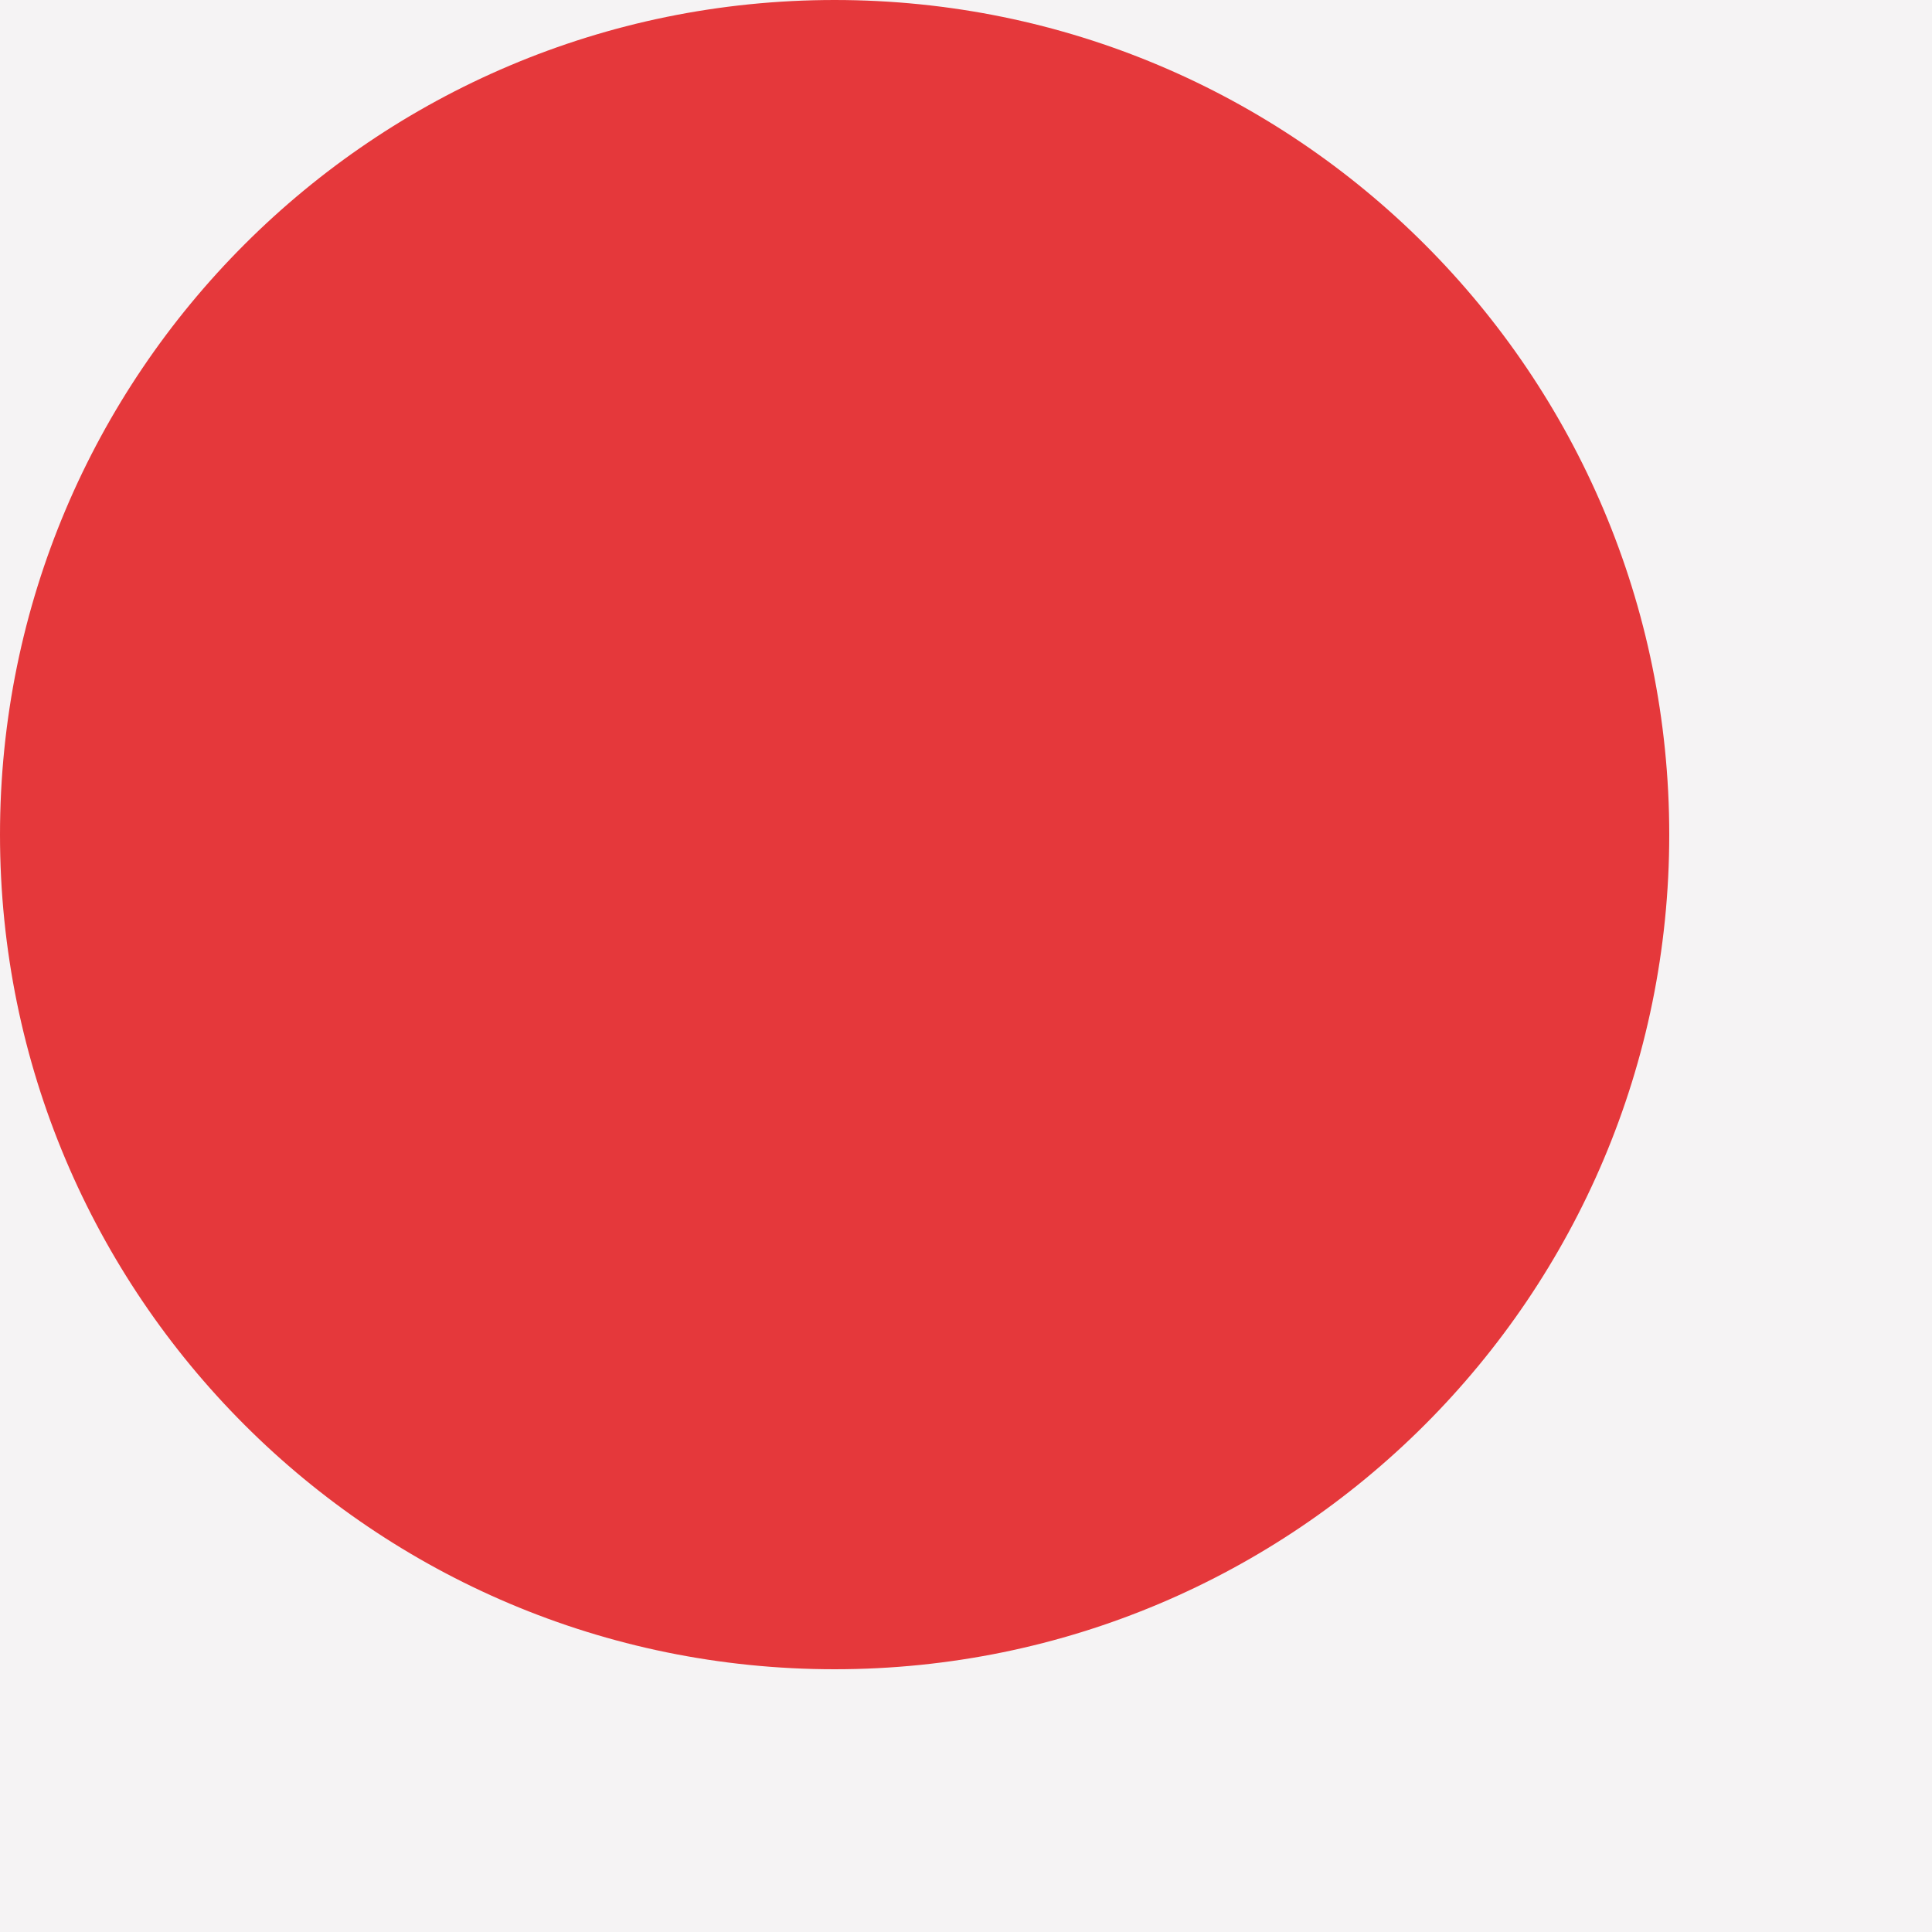
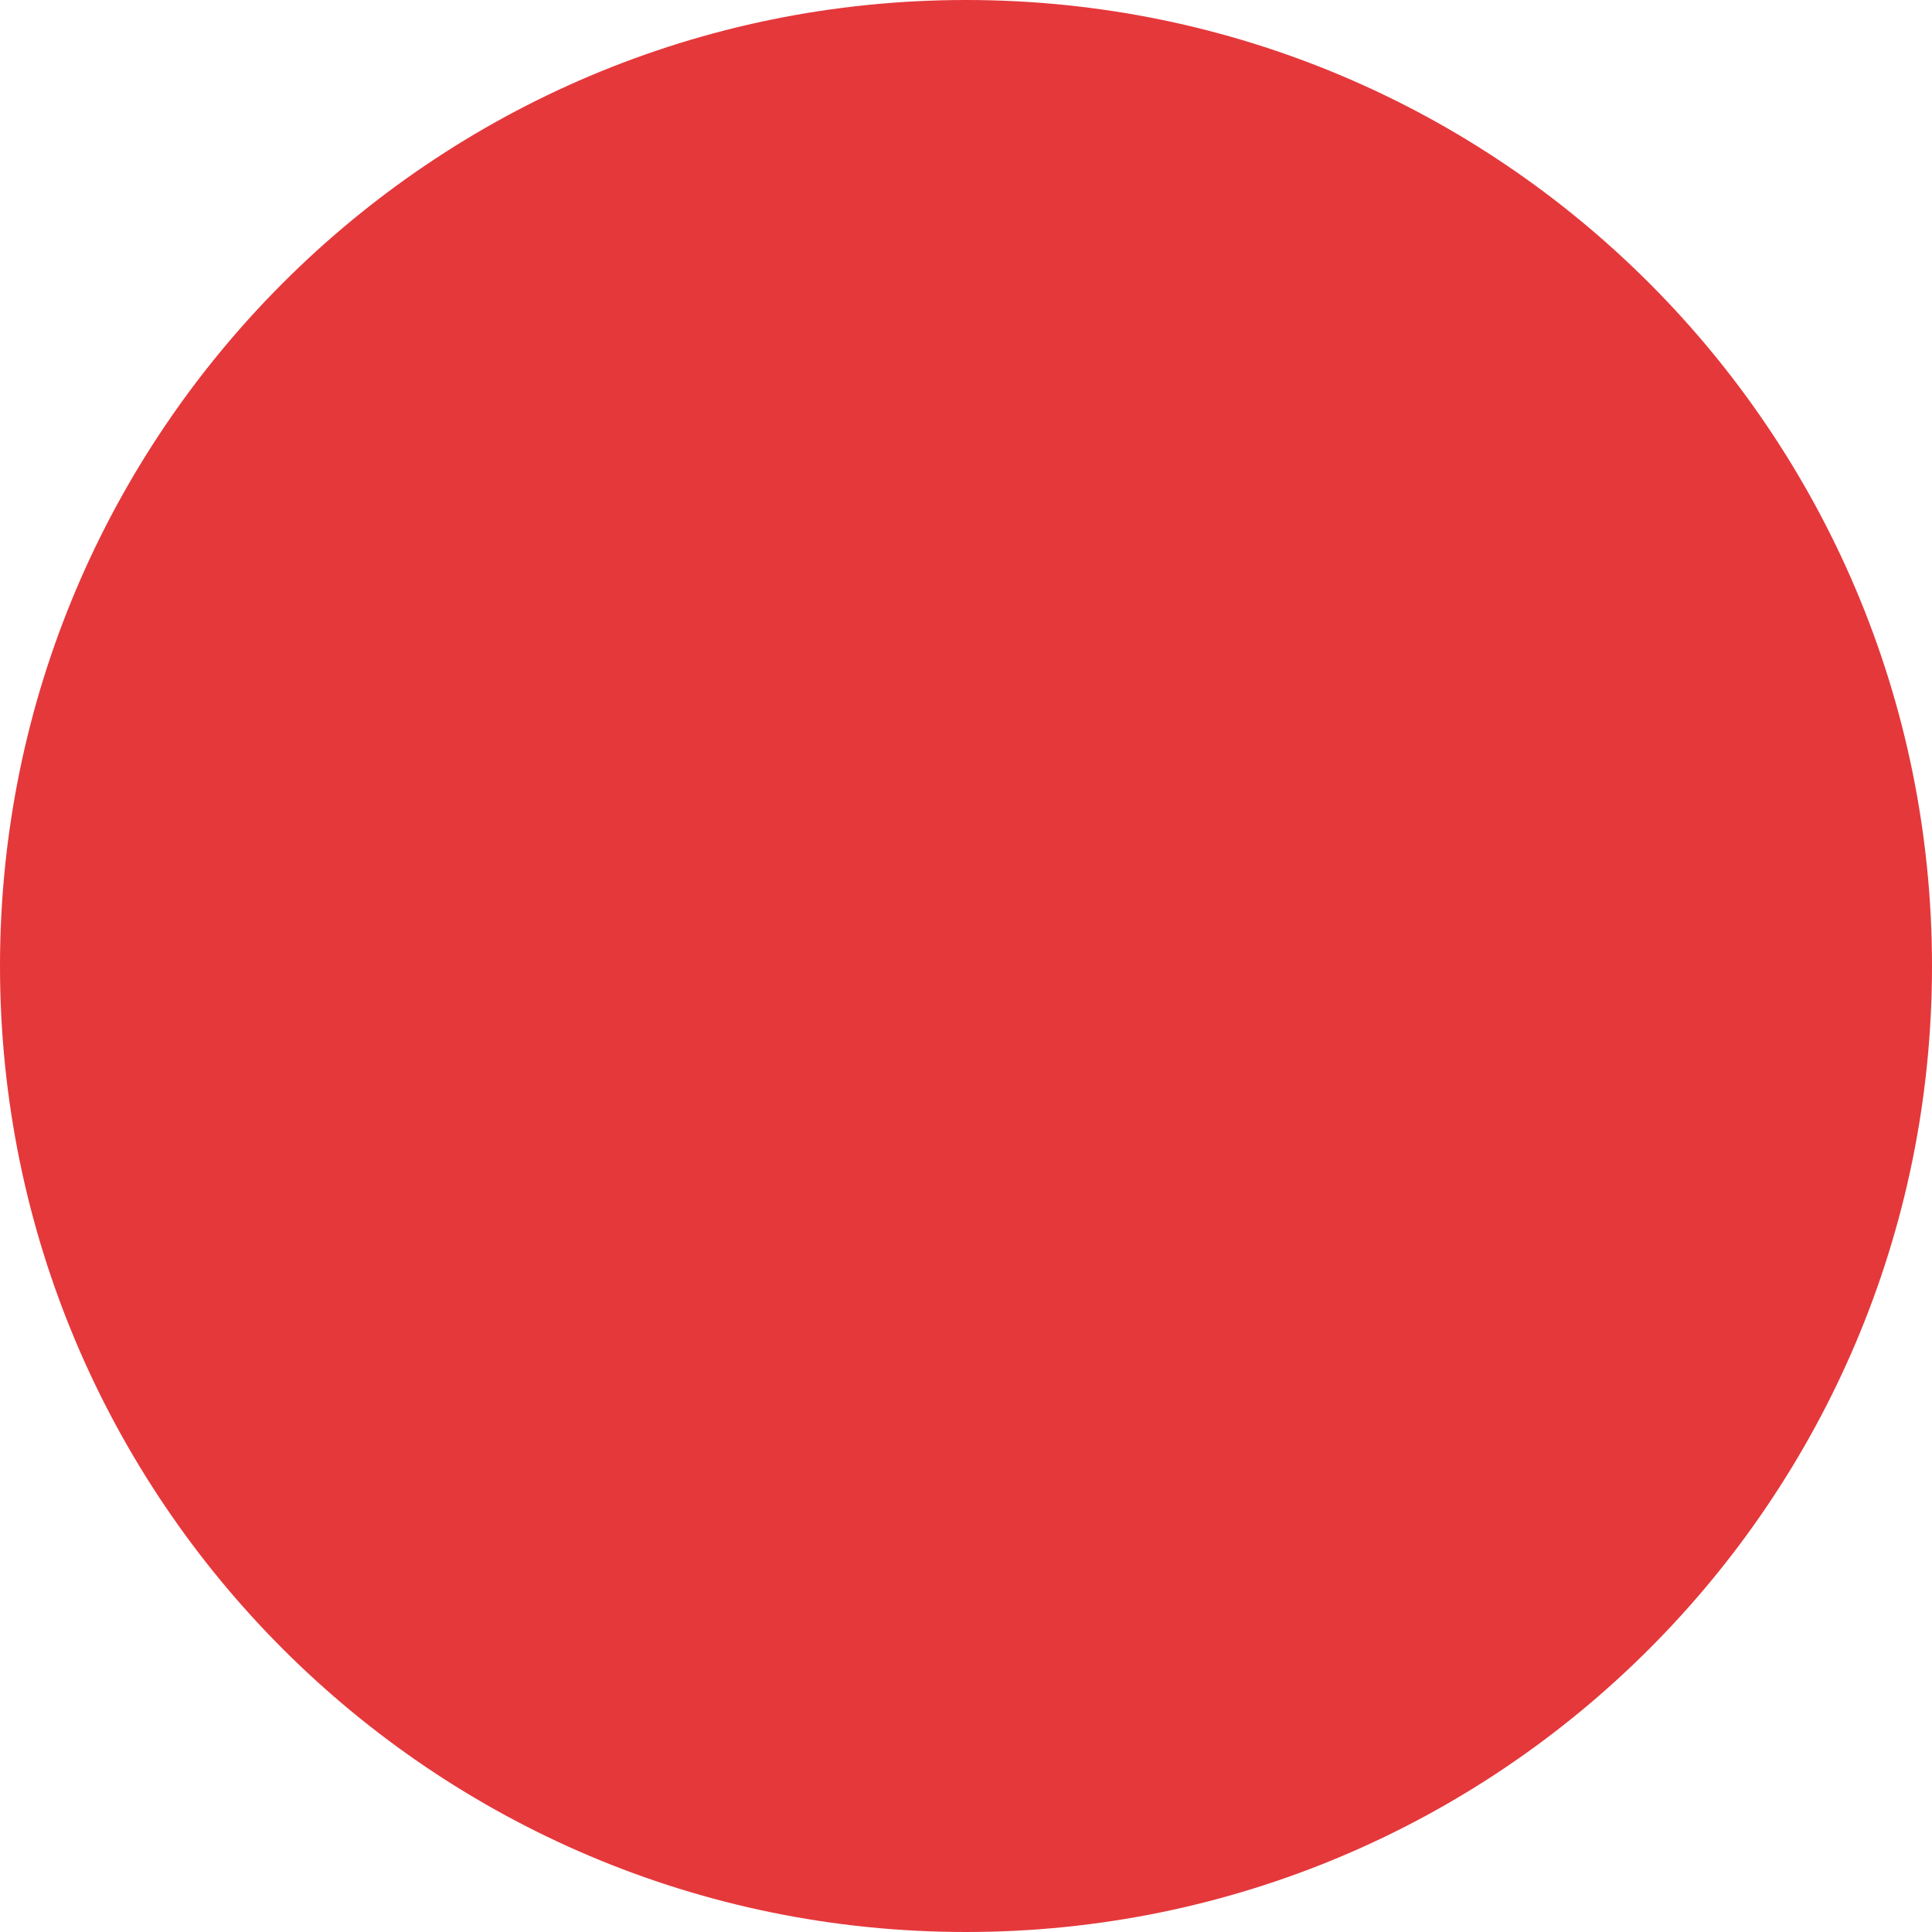
<svg xmlns="http://www.w3.org/2000/svg" width="375" viewBox="0 0 375 375" height="375" version="1.0">
-   <path fill="#F5F3F4" d="M-37.5 -37.5H412.5V412.5H-37.5z" />
-   <path fill="#E5383B" d="M 162 0 C 72.531 0 0 72.531 0 162 C 0 251.469 72.531 324 162 324 C 251.469 324 324 251.469 324 162 C 324 72.531 251.469 0 162 0" />
+   <path fill="#E5383B" d="M 187.5 0 C 83.945 0 0 83.945 0 187.5 C 0 291.055 83.945 375 187.5 375 C 291.055 375 375 291.055 375 187.5 C 375 83.945 291.055 0 187.5 0" />
</svg>
